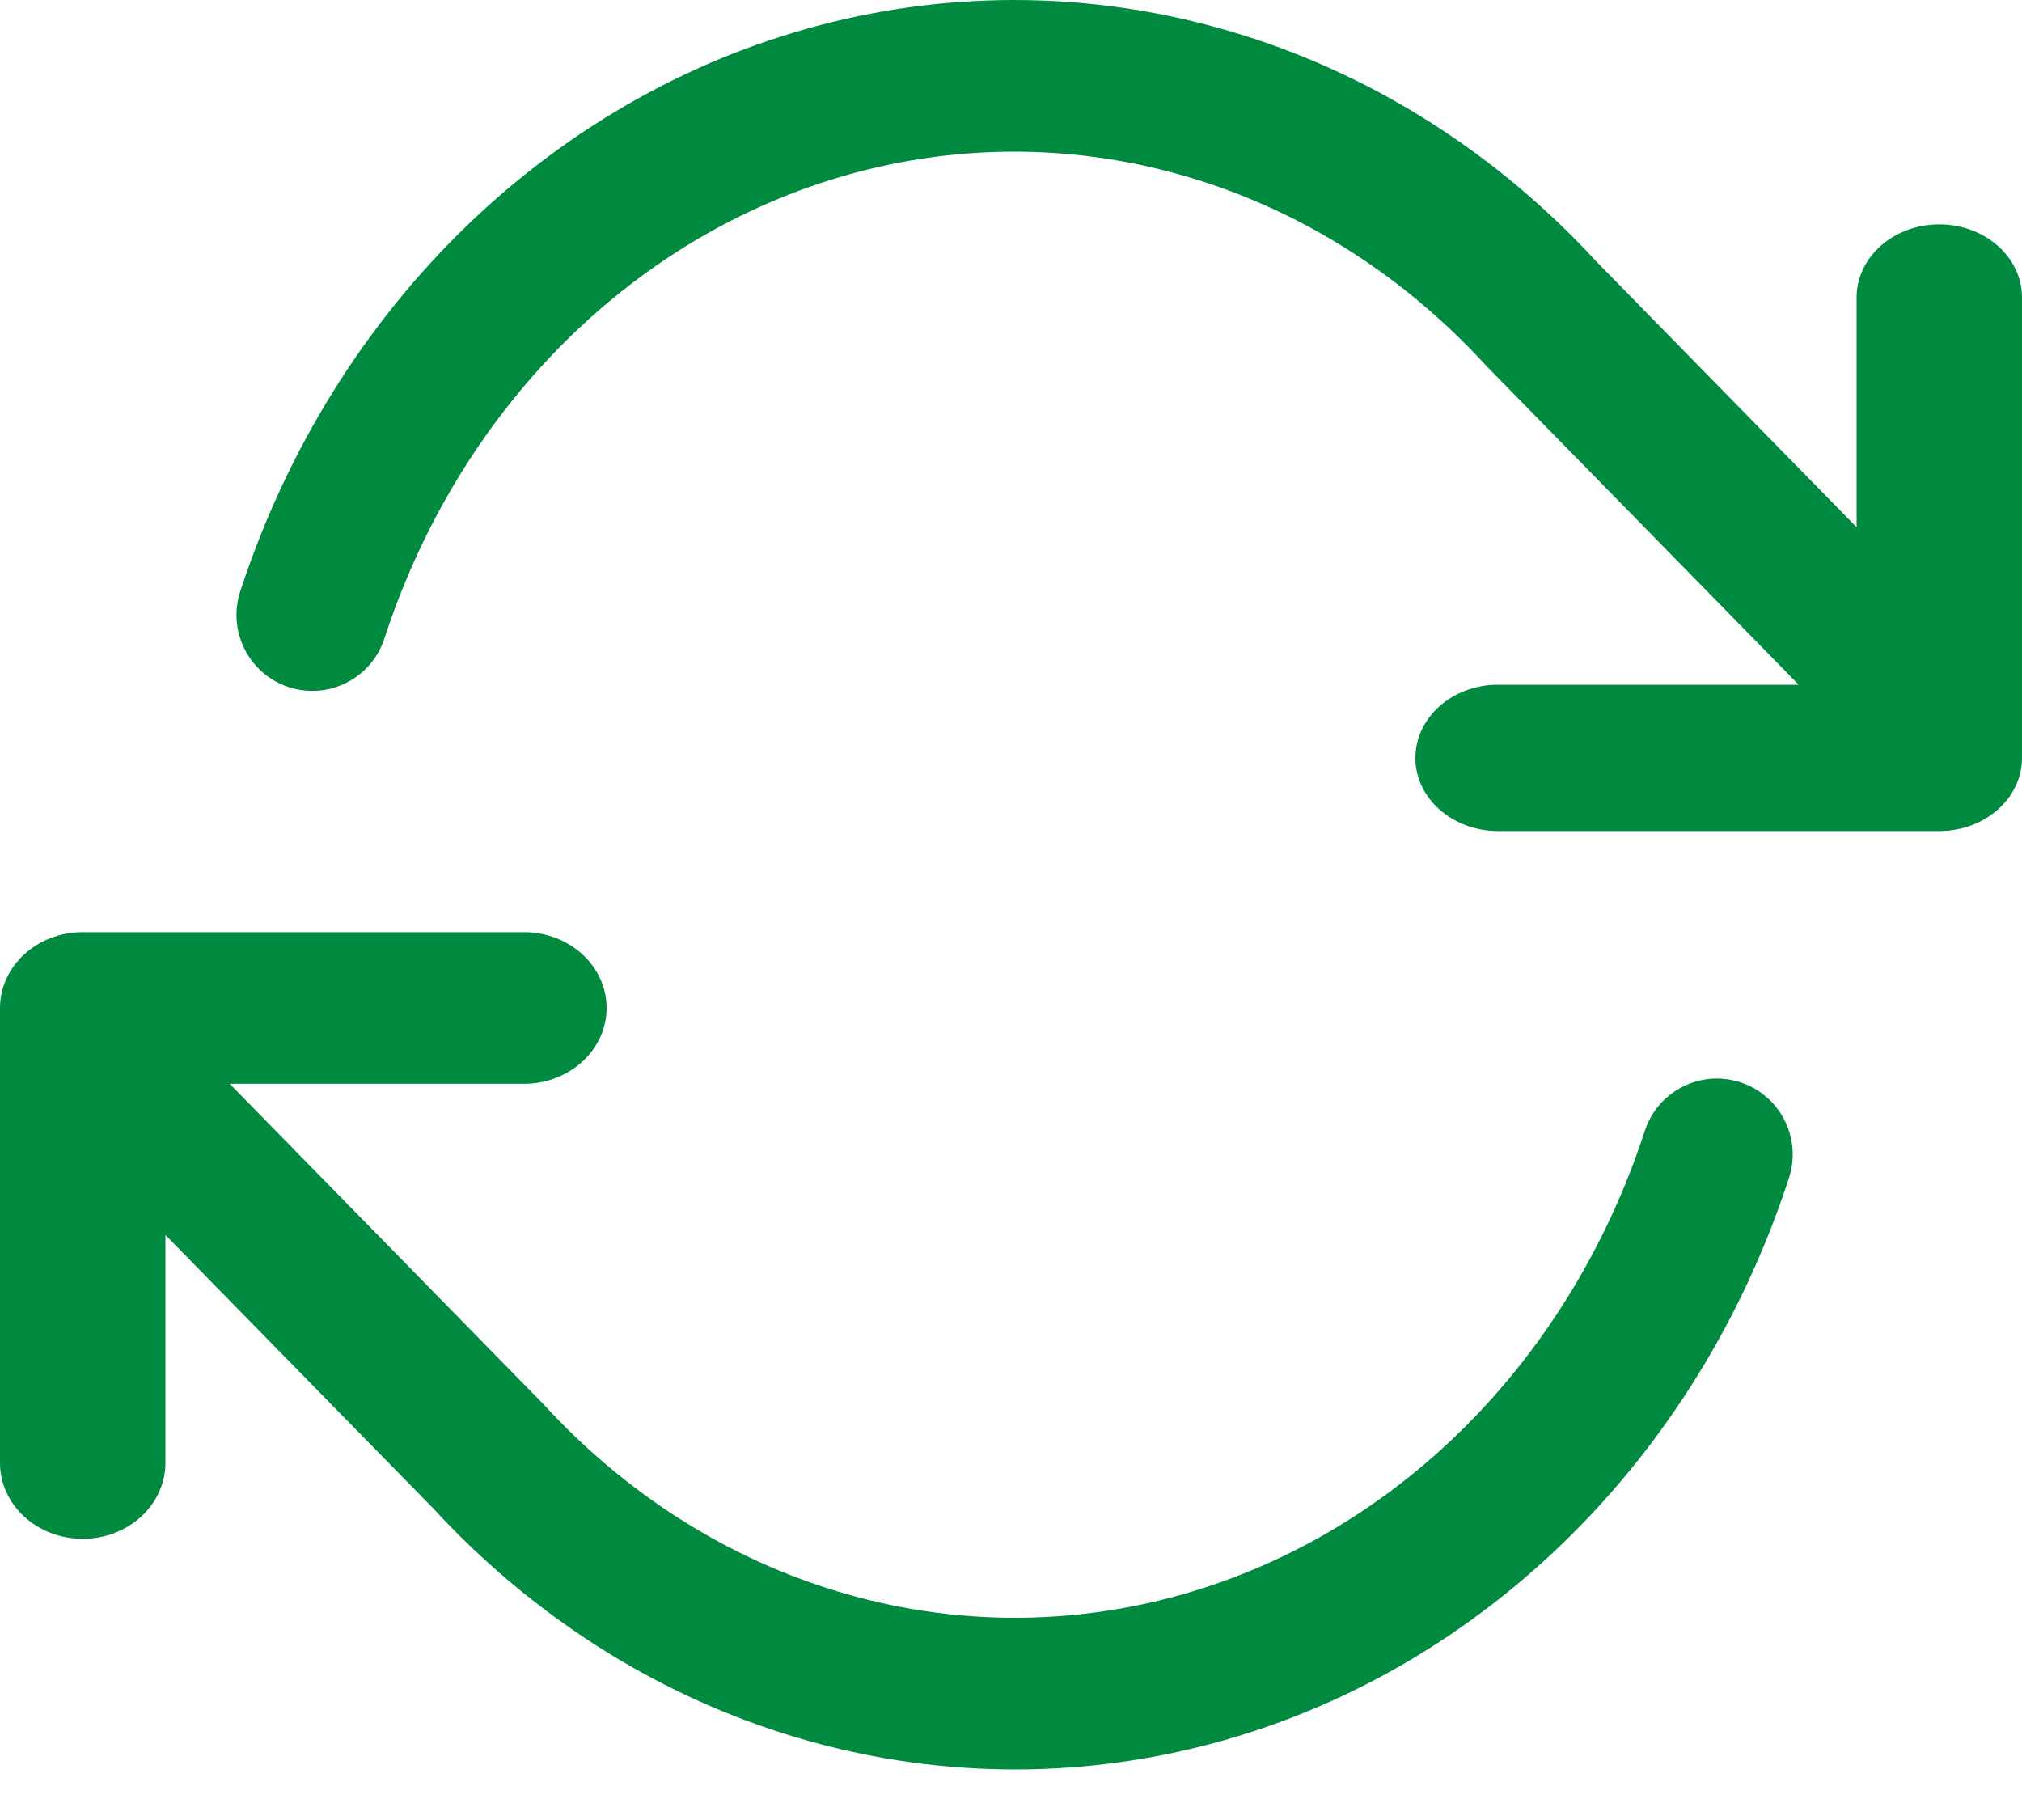
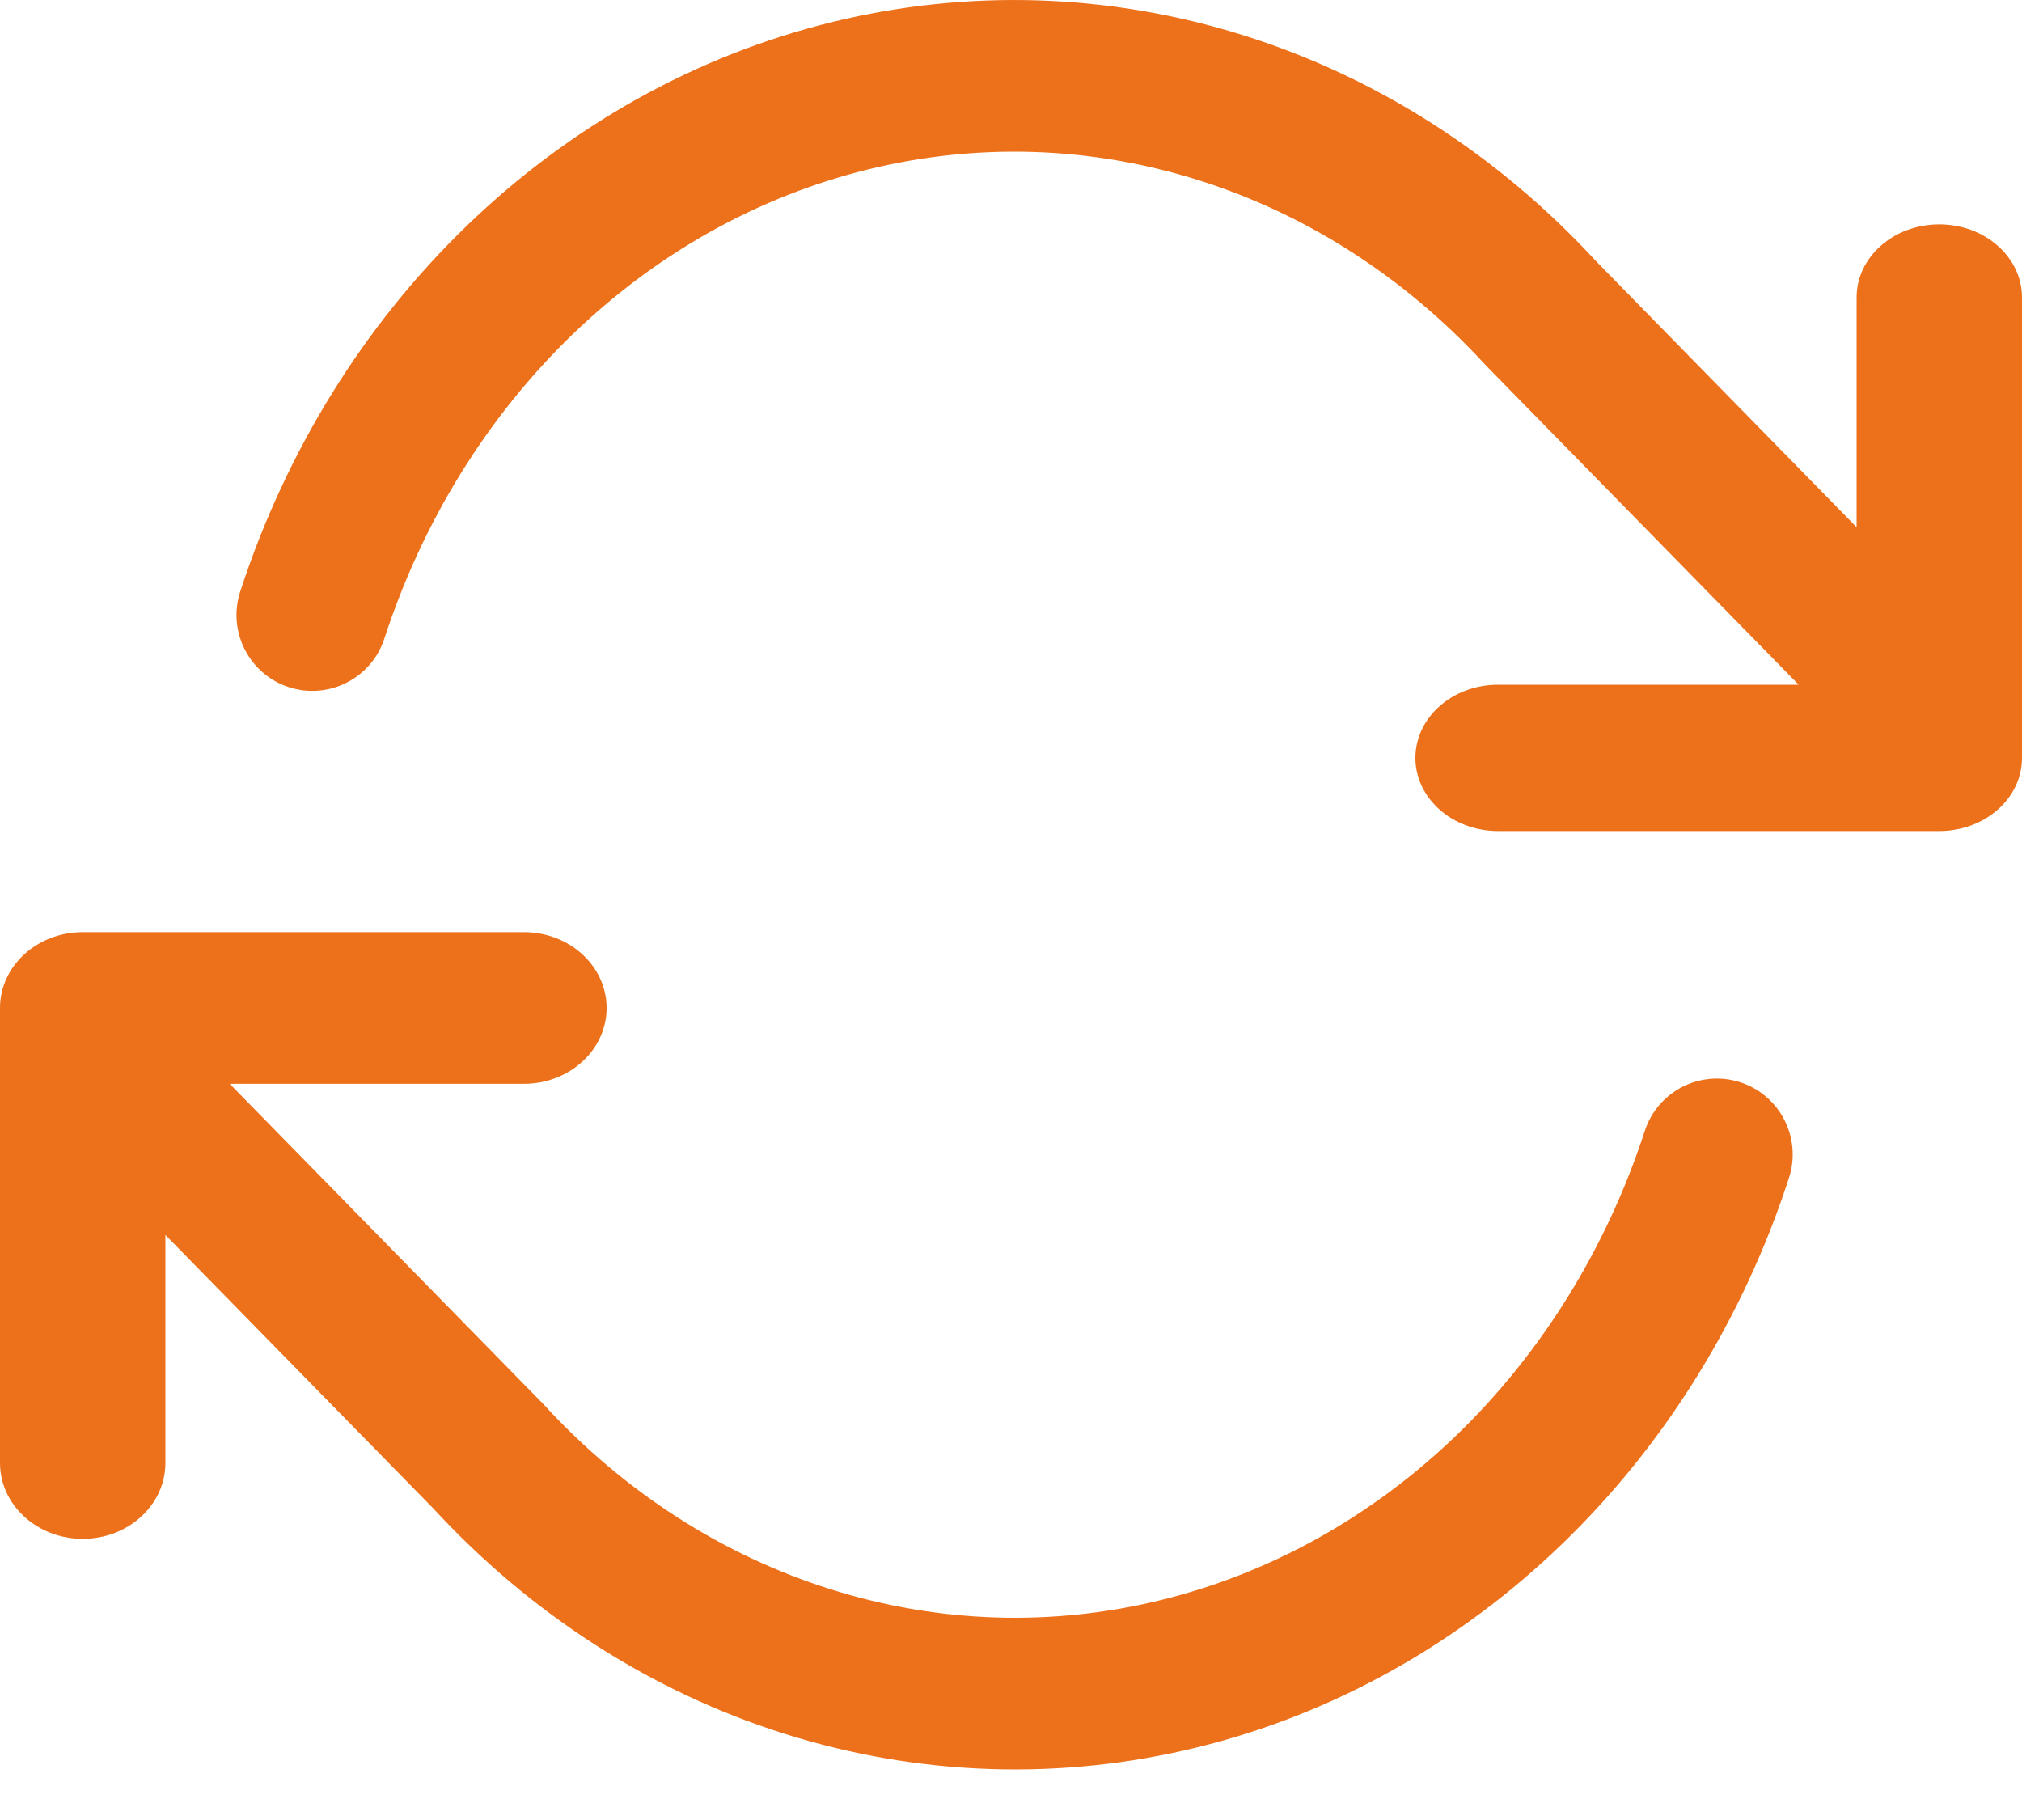
<svg xmlns="http://www.w3.org/2000/svg" width="20" height="18" viewBox="0 0 20 18" fill="none">
-   <path fill-rule="evenodd" clip-rule="evenodd" d="M8.585 1.676C9.665 1.41 10.788 1.446 11.852 1.781C12.917 2.115 13.893 2.74 14.687 3.603C14.693 3.609 14.698 3.614 14.703 3.62L17.791 6.772H14.818C14.366 6.772 14 7.096 14 7.496C14 7.895 14.366 8.219 14.818 8.219H19.182C19.634 8.219 20 7.895 20 7.496V2.942C20 2.543 19.634 2.219 19.182 2.219C18.73 2.219 18.364 2.543 18.364 2.942V5.214L15.783 2.579C14.82 1.534 13.623 0.765 12.302 0.35C10.977 -0.067 9.574 -0.112 8.227 0.219C6.881 0.55 5.64 1.245 4.618 2.232C3.597 3.218 2.828 4.464 2.376 5.85C2.248 6.244 2.463 6.668 2.857 6.796C3.251 6.924 3.674 6.709 3.802 6.315C4.181 5.153 4.822 4.12 5.66 3.31C6.498 2.501 7.505 1.941 8.585 1.676ZM1.636 12.214V14.469C1.636 14.883 1.27 15.219 0.818 15.219C0.366 15.219 0 14.883 0 14.469V9.969C0 9.555 0.366 9.219 0.818 9.219H5.182C5.634 9.219 6 9.555 6 9.969C6 10.383 5.634 10.719 5.182 10.719H2.272L5.368 13.88C5.373 13.886 5.379 13.891 5.384 13.897C6.178 14.76 7.154 15.385 8.219 15.719C9.283 16.054 10.407 16.09 11.486 15.824C12.566 15.559 13.573 14.999 14.411 14.19C15.249 13.38 15.89 12.347 16.269 11.185C16.397 10.791 16.82 10.576 17.214 10.704C17.608 10.832 17.823 11.256 17.695 11.65C17.244 13.036 16.474 14.282 15.453 15.268C14.431 16.255 13.191 16.95 11.844 17.281C10.497 17.612 9.095 17.567 7.769 17.15C6.448 16.735 5.252 15.966 4.288 14.921L1.636 12.214Z" fill="#008A40" />
+   <path fill-rule="evenodd" clip-rule="evenodd" d="M8.585 1.676C9.665 1.41 10.788 1.446 11.852 1.781C12.917 2.115 13.893 2.74 14.687 3.603C14.693 3.609 14.698 3.614 14.703 3.62L17.791 6.772H14.818C14.366 6.772 14 7.096 14 7.496C14 7.895 14.366 8.219 14.818 8.219H19.182C19.634 8.219 20 7.895 20 7.496V2.942C20 2.543 19.634 2.219 19.182 2.219C18.73 2.219 18.364 2.543 18.364 2.942V5.214L15.783 2.579C14.82 1.534 13.623 0.765 12.302 0.35C10.977 -0.067 9.574 -0.112 8.227 0.219C6.881 0.55 5.64 1.245 4.618 2.232C3.597 3.218 2.828 4.464 2.376 5.85C2.248 6.244 2.463 6.668 2.857 6.796C3.251 6.924 3.674 6.709 3.802 6.315C4.181 5.153 4.822 4.12 5.66 3.31C6.498 2.501 7.505 1.941 8.585 1.676ZM1.636 12.214V14.469C1.636 14.883 1.27 15.219 0.818 15.219C0.366 15.219 0 14.883 0 14.469V9.969C0 9.555 0.366 9.219 0.818 9.219H5.182C5.634 9.219 6 9.555 6 9.969C6 10.383 5.634 10.719 5.182 10.719H2.272L5.368 13.88C5.373 13.886 5.379 13.891 5.384 13.897C6.178 14.76 7.154 15.385 8.219 15.719C9.283 16.054 10.407 16.09 11.486 15.824C12.566 15.559 13.573 14.999 14.411 14.19C15.249 13.38 15.89 12.347 16.269 11.185C16.397 10.791 16.82 10.576 17.214 10.704C17.608 10.832 17.823 11.256 17.695 11.65C17.244 13.036 16.474 14.282 15.453 15.268C14.431 16.255 13.191 16.95 11.844 17.281C10.497 17.612 9.095 17.567 7.769 17.15C6.448 16.735 5.252 15.966 4.288 14.921L1.636 12.214Z" fill="#ED711A" />
</svg>
